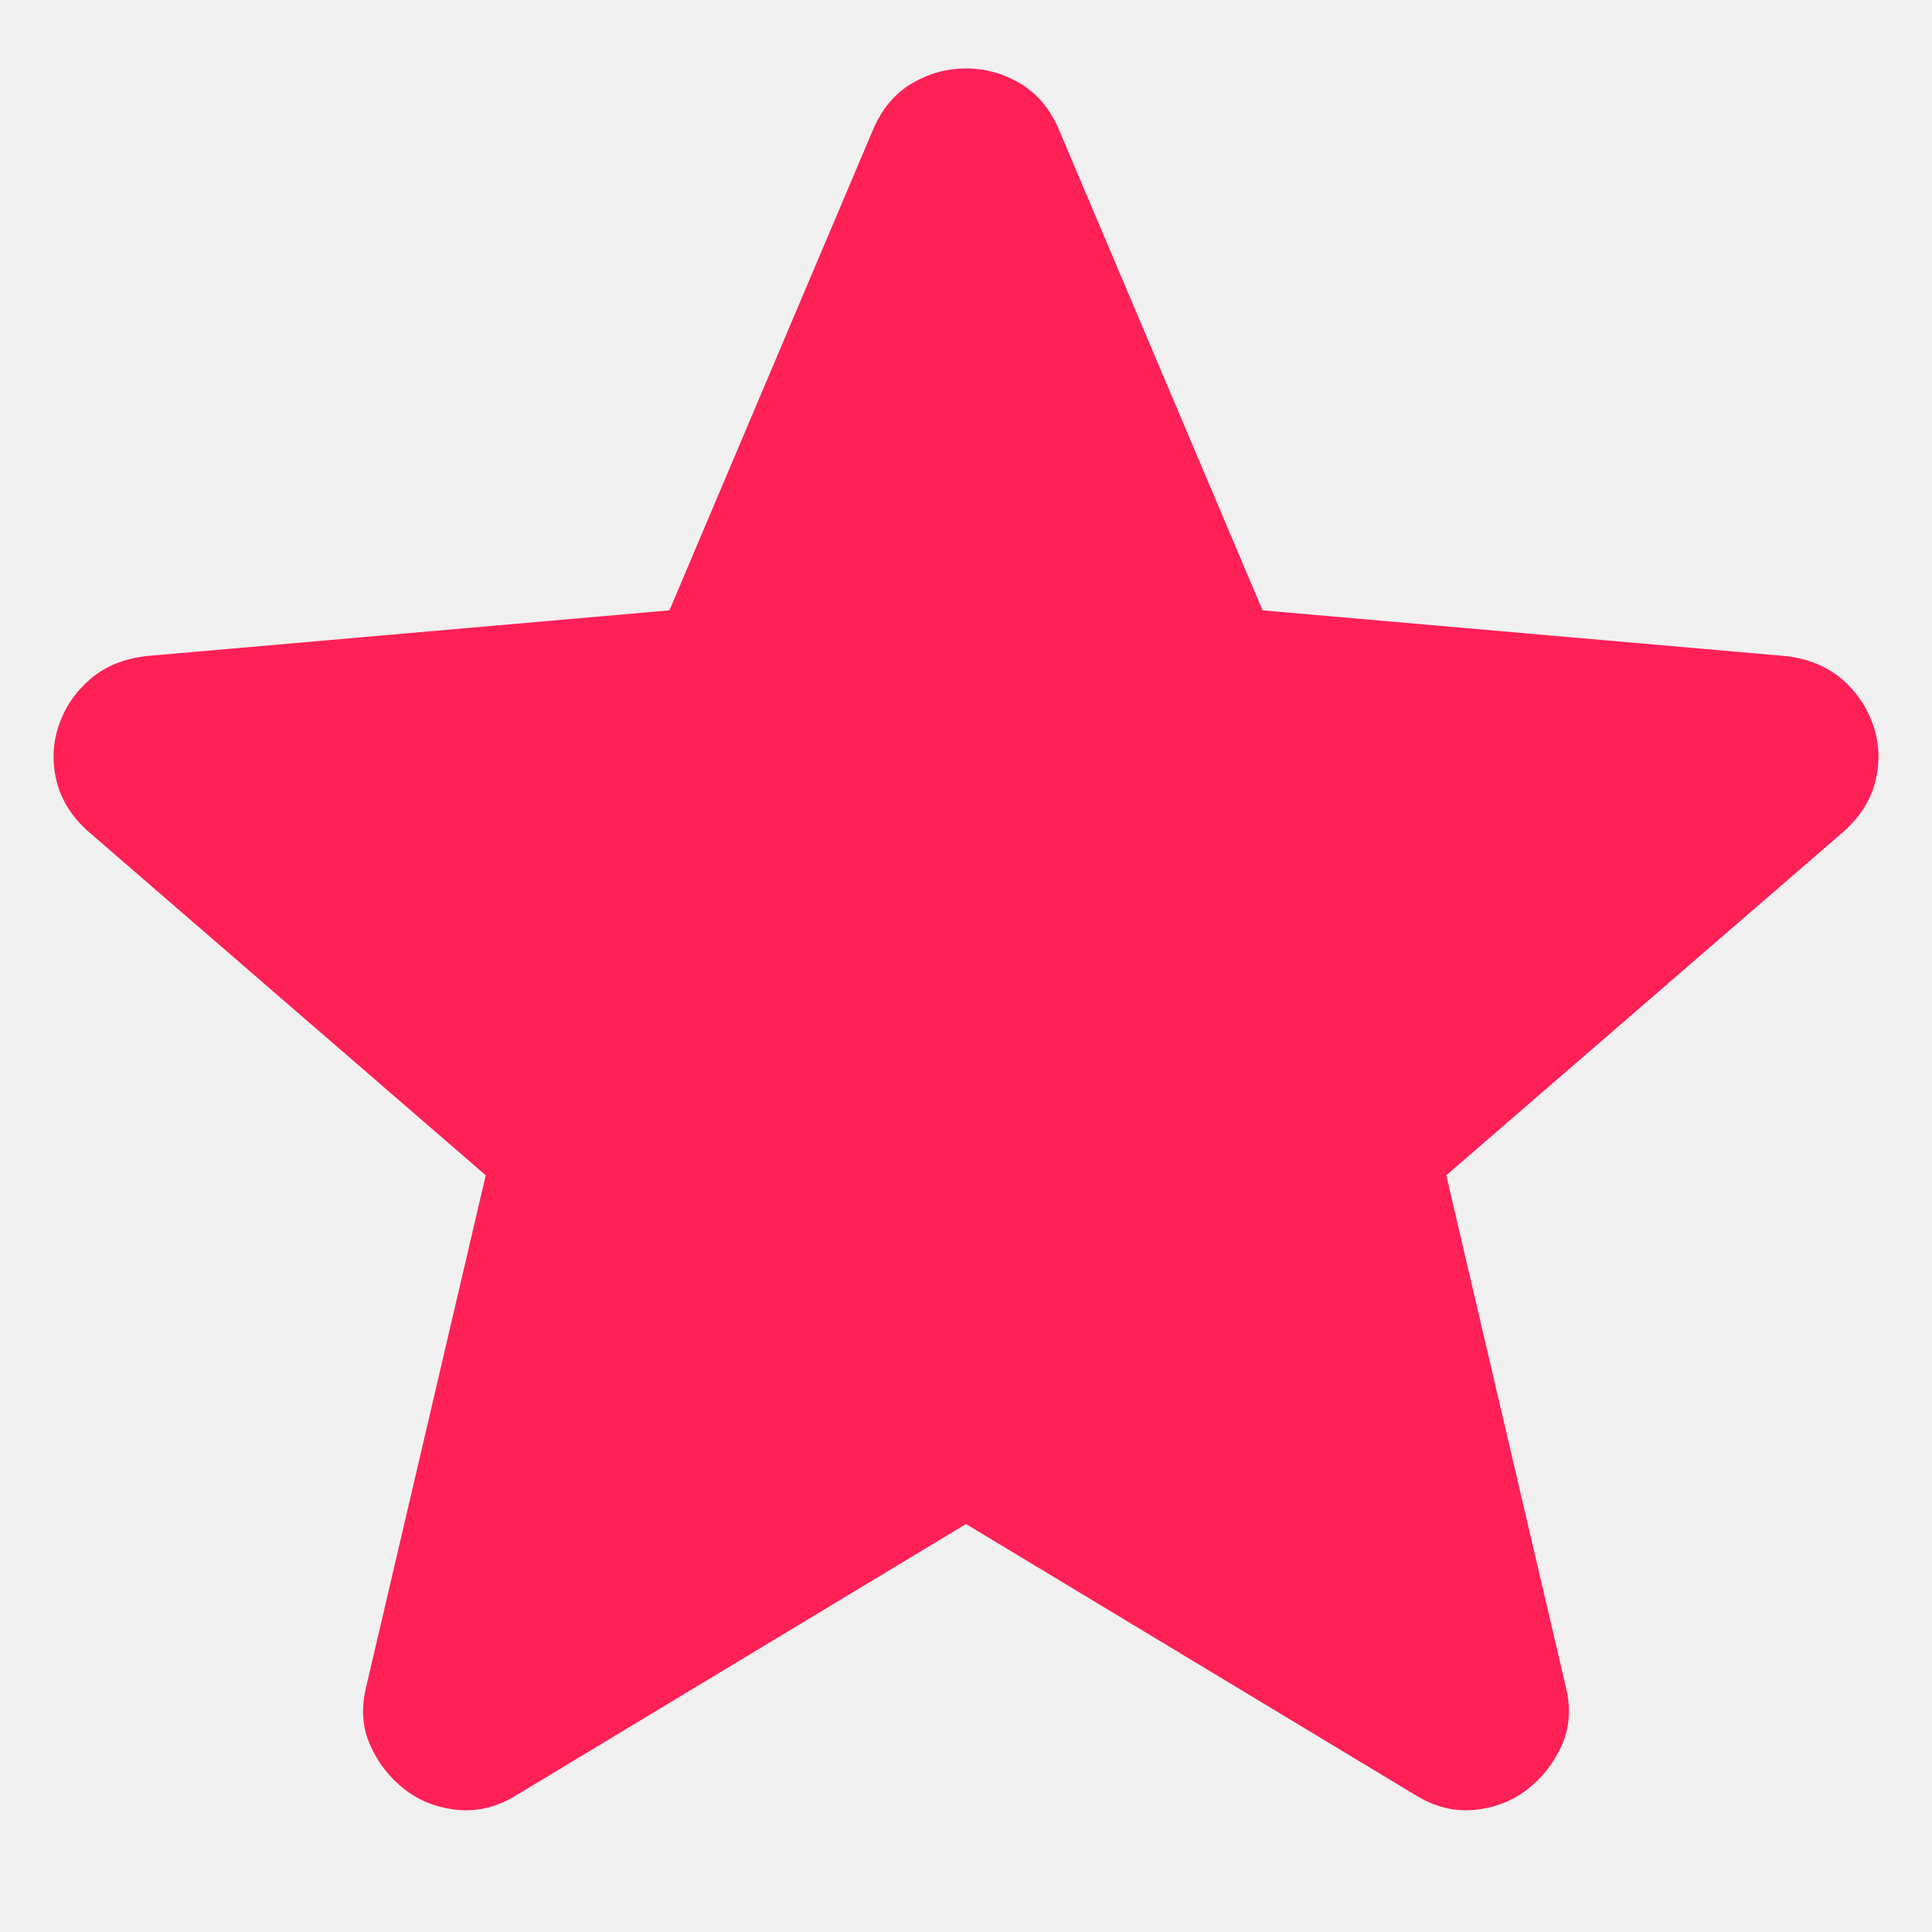
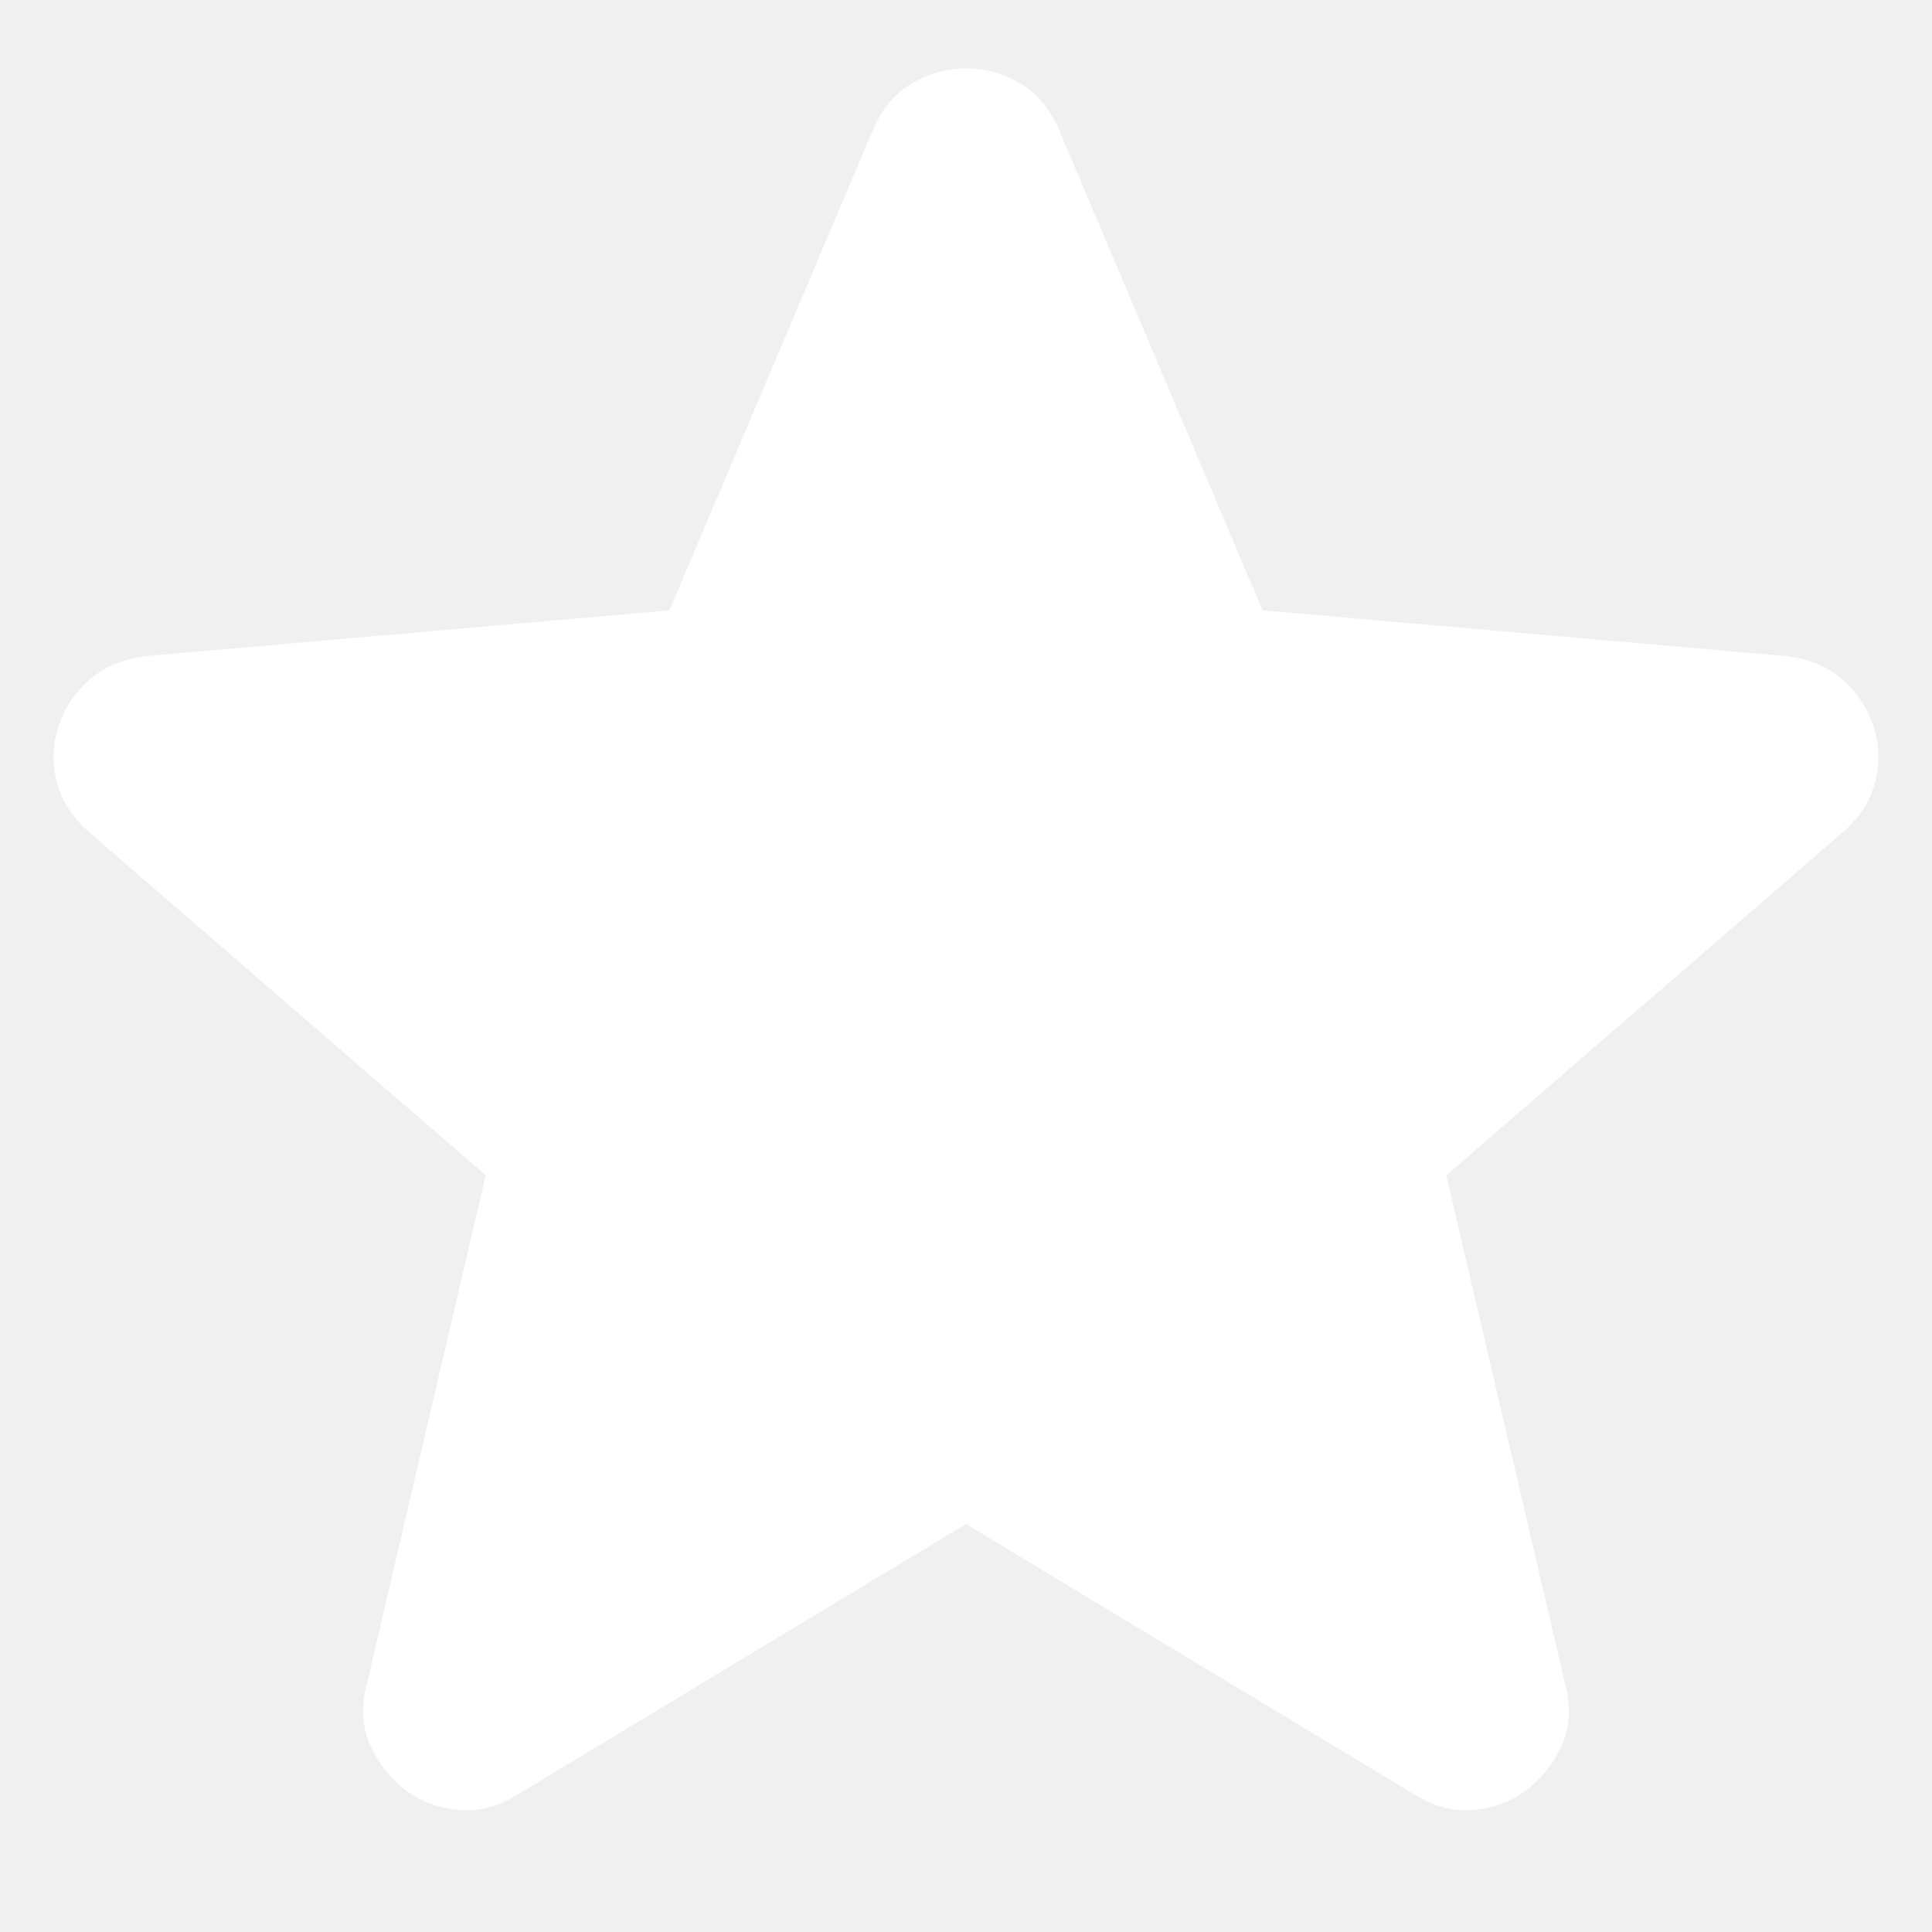
- <svg xmlns="http://www.w3.org/2000/svg" width="12" height="12" viewBox="0 0 12 12" fill="#FF2056">
+ <svg xmlns="http://www.w3.org/2000/svg" width="12" height="12" viewBox="0 0 12 12" fill="#FFFFFF">
  <path d="M6 9.466L3.208 11.15C3.092 11.222 2.971 11.253 2.846 11.242C2.721 11.23 2.611 11.189 2.517 11.117C2.422 11.044 2.35 10.953 2.3 10.841C2.25 10.73 2.242 10.608 2.275 10.475L3.017 7.3L0.55 5.166C0.444 5.072 0.378 4.965 0.35 4.846C0.322 4.726 0.328 4.611 0.367 4.5C0.406 4.389 0.471 4.294 0.563 4.216C0.654 4.139 0.769 4.091 0.908 4.075L4.158 3.791L5.425 0.8C5.481 0.672 5.561 0.578 5.667 0.516C5.772 0.455 5.883 0.425 6 0.425C6.117 0.425 6.228 0.455 6.333 0.516C6.439 0.578 6.519 0.672 6.575 0.8L7.842 3.791L11.092 4.075C11.231 4.091 11.346 4.139 11.438 4.216C11.529 4.294 11.594 4.389 11.633 4.5C11.672 4.611 11.678 4.726 11.65 4.846C11.622 4.965 11.556 5.072 11.45 5.166L8.983 7.3L9.725 10.475C9.758 10.608 9.75 10.73 9.7 10.841C9.65 10.953 9.578 11.044 9.483 11.117C9.389 11.189 9.279 11.23 9.154 11.242C9.029 11.253 8.908 11.222 8.792 11.15L6 9.466Z" />
</svg>
